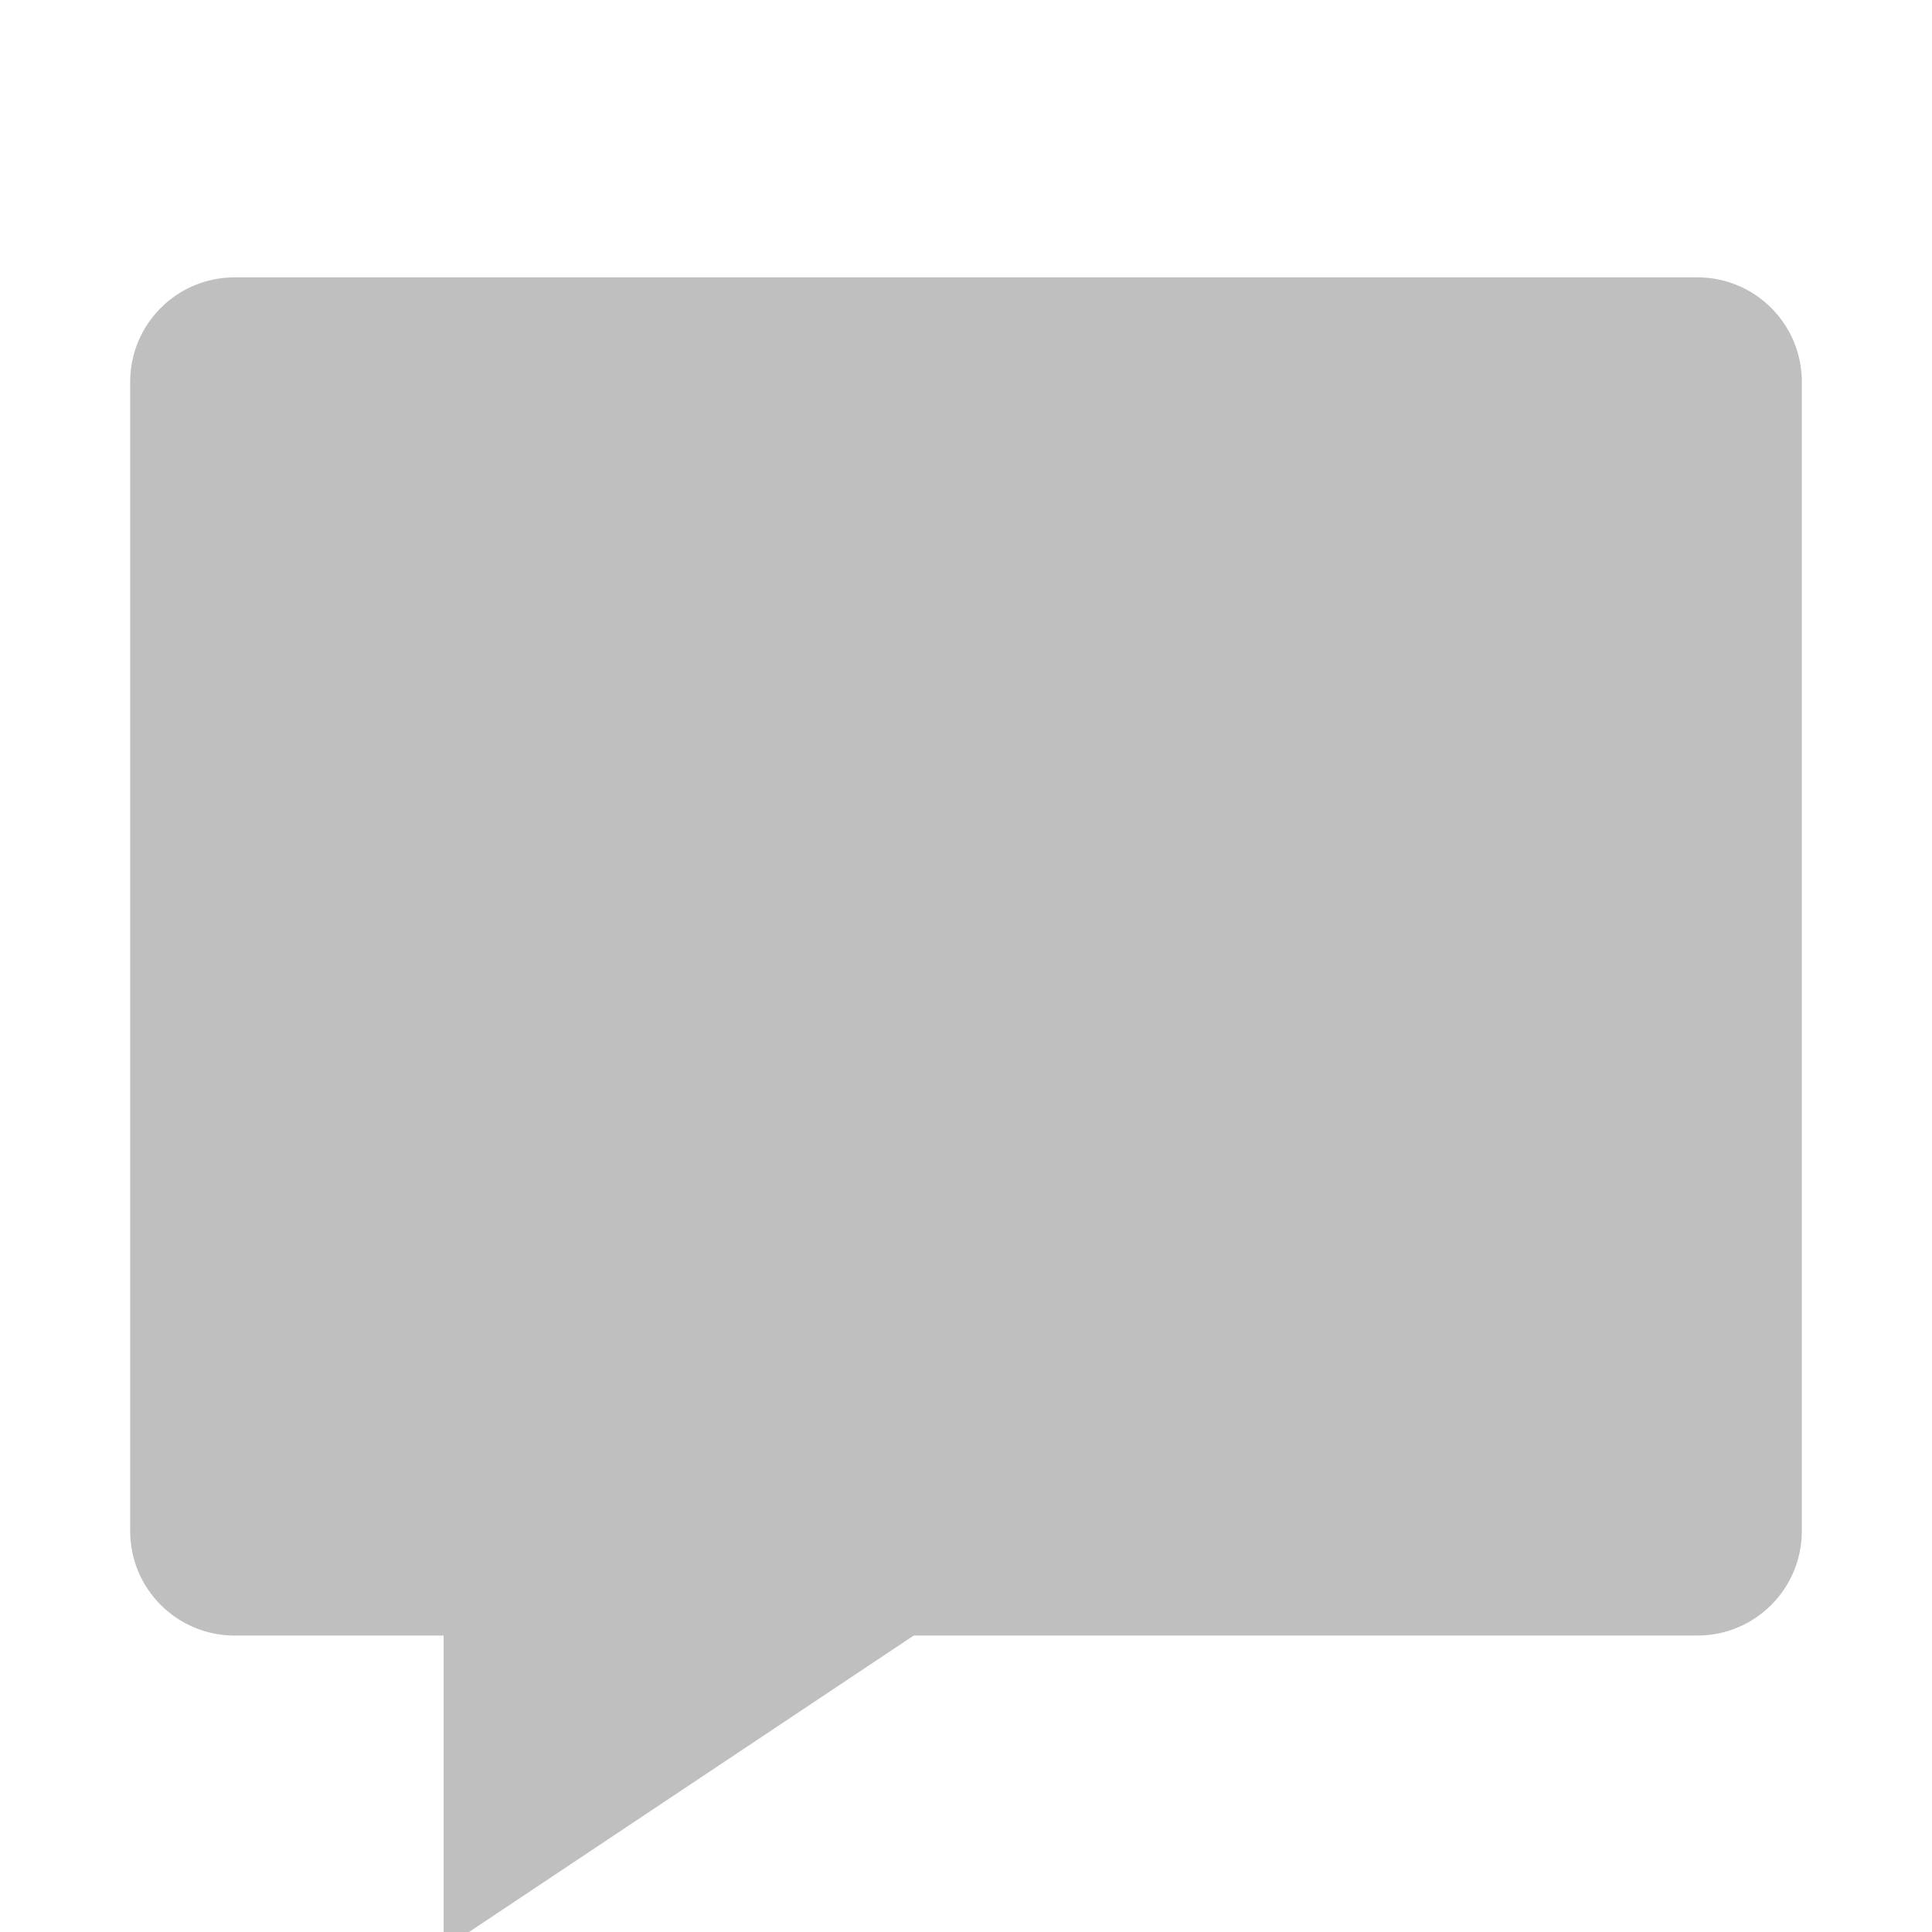
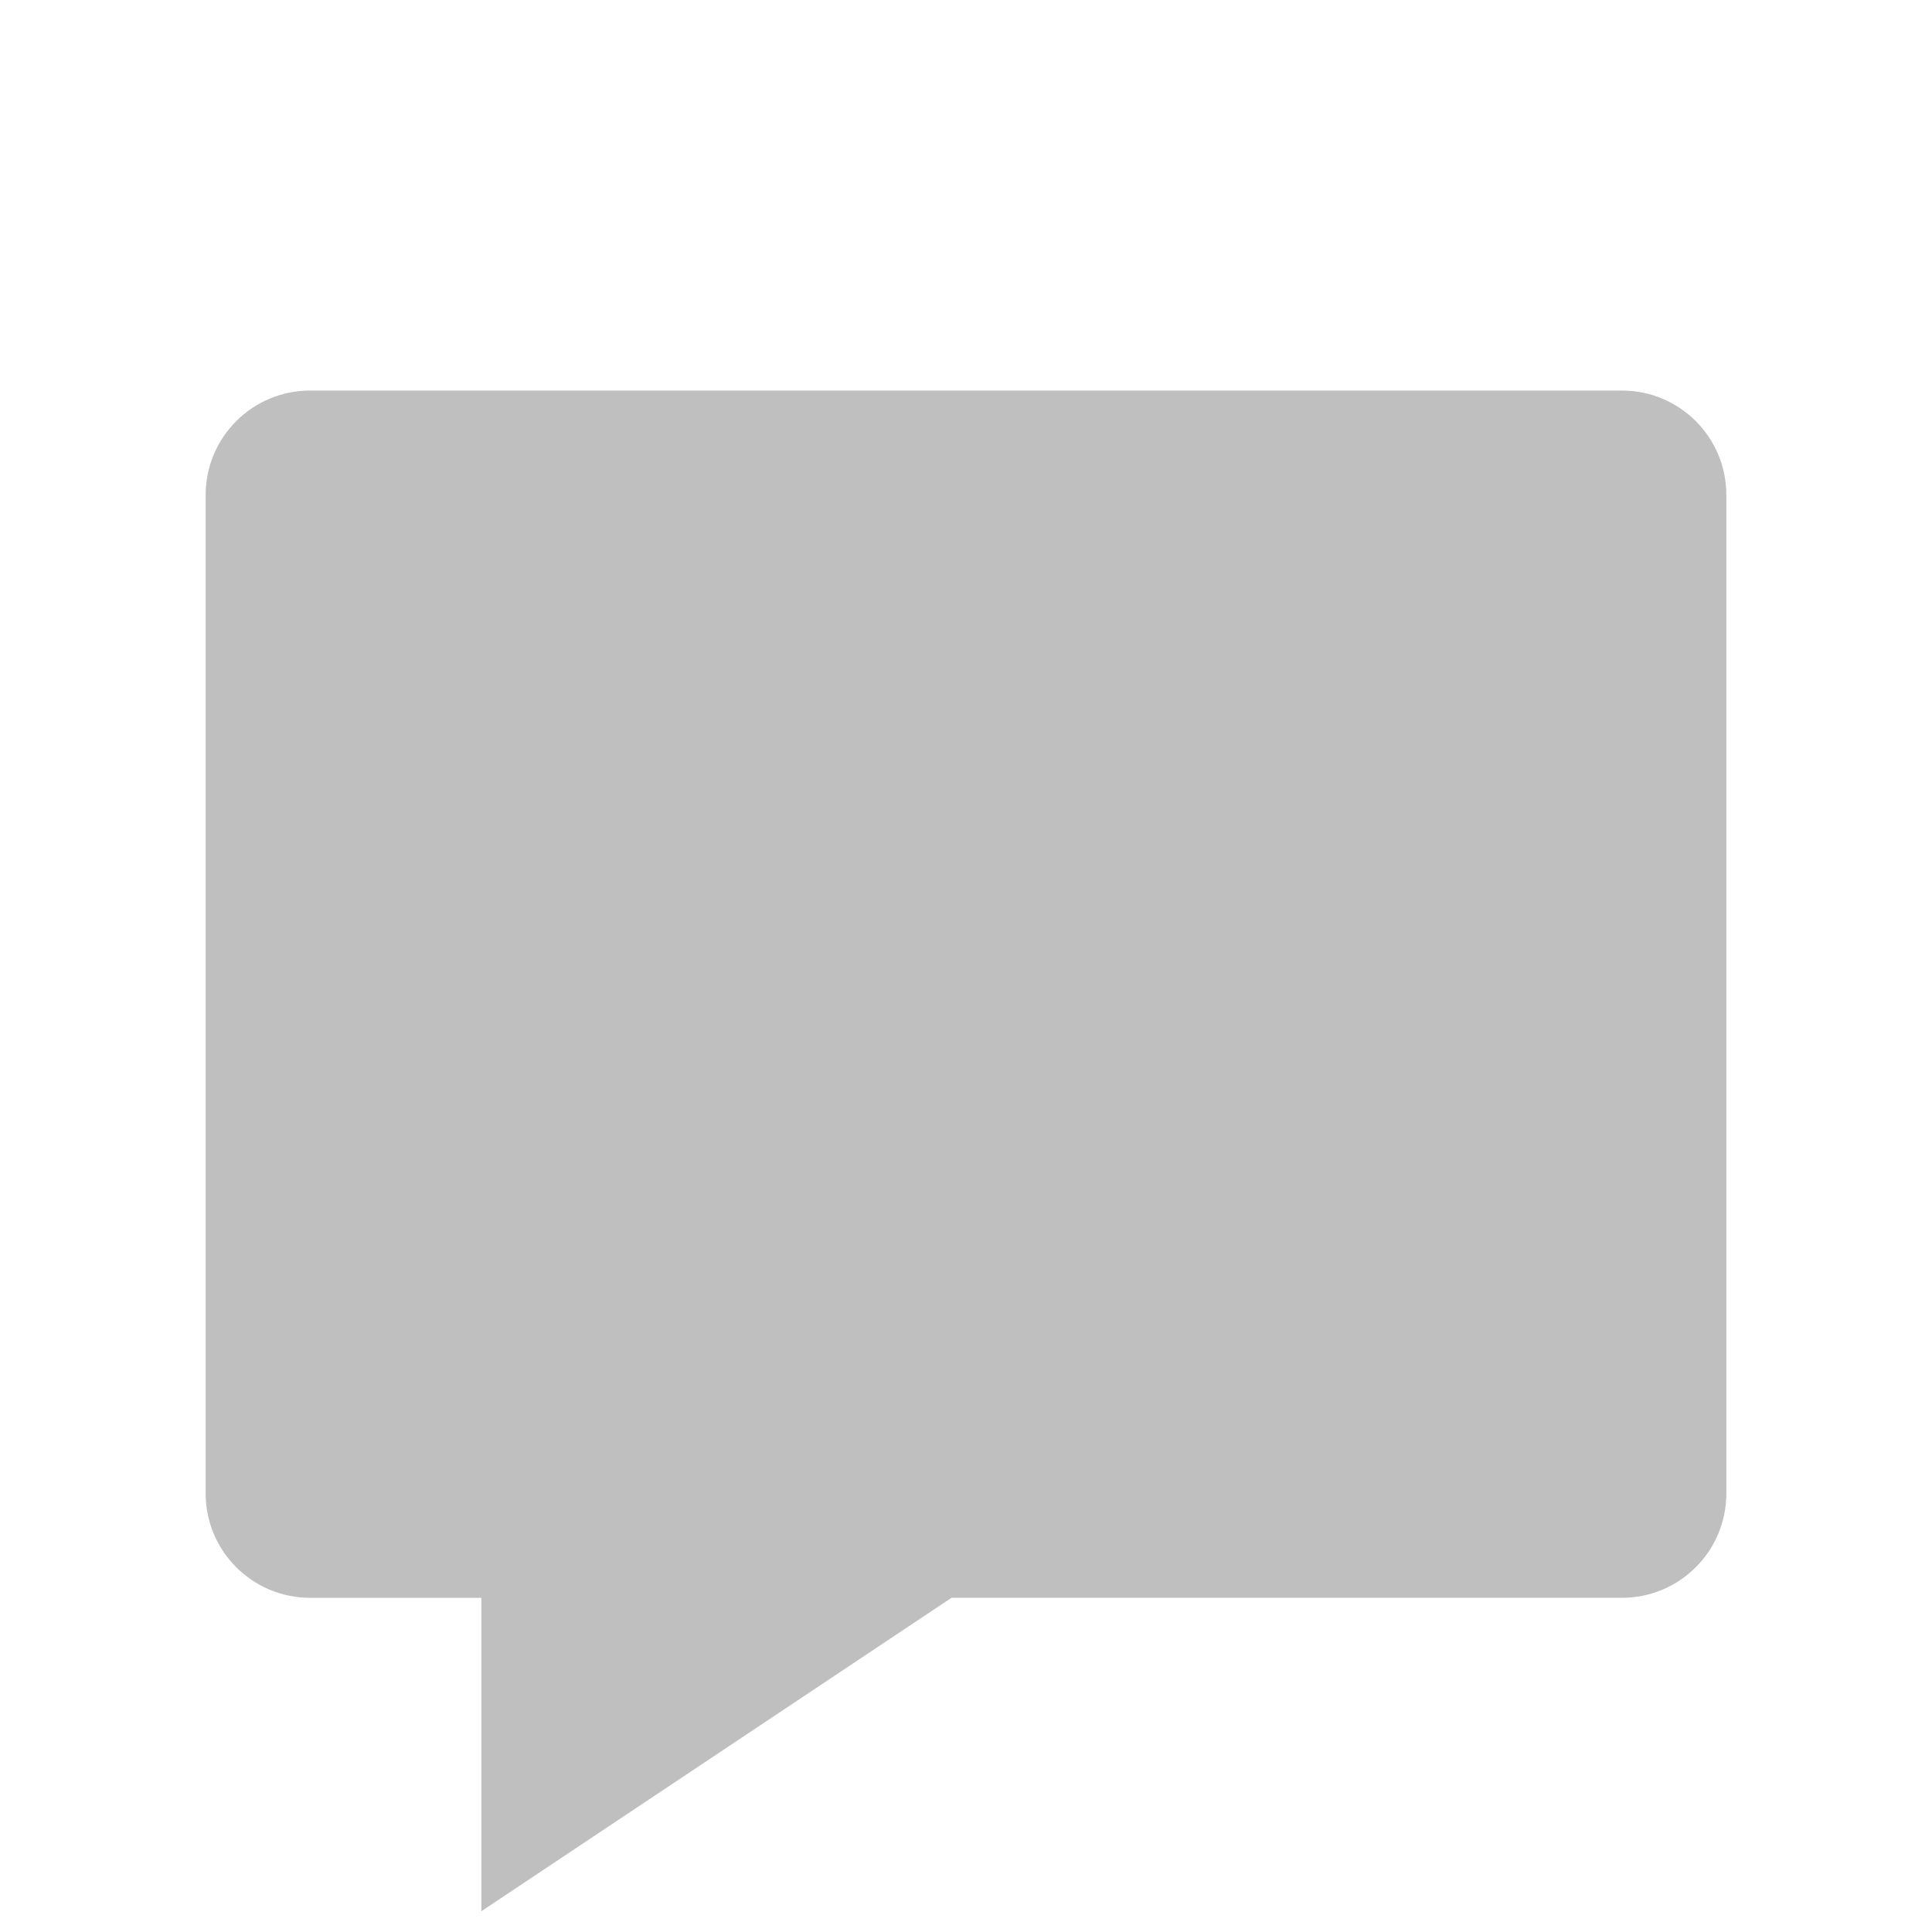
<svg xmlns="http://www.w3.org/2000/svg" version="1.1" id="Layer_1" x="0px" y="0px" width="512px" height="512px" viewBox="0 0 512 512" enable-background="new 0 0 512 512" xml:space="preserve">
-   <path opacity="0.5" fill="#7F7F7F" enable-background="new    " d="M449.813,73.5H62.187c-15.305,0-27.688,12.383-27.688,27.688  V405.75c0,15.304,12.383,27.688,27.688,27.688h55.375V516.5l124.594-83.063h207.656c15.304,0,27.688-12.383,27.688-27.688V101.188  C477.5,85.883,465.117,73.5,449.813,73.5z" />
+   <path opacity="0.5" fill="#7F7F7F" enable-background="new    " d="M429.813,103.5H82.188c-15.305,0-27.688,12.383-27.688,27.688  V395.75c0,15.304,12.383,27.688,27.688,27.688h45.375V506.5l124.594-83.063h177.656c15.304,0,27.688-12.383,27.688-27.688V131.188  C457.5,115.883,445.117,103.5,429.813,103.5z" />
</svg>
